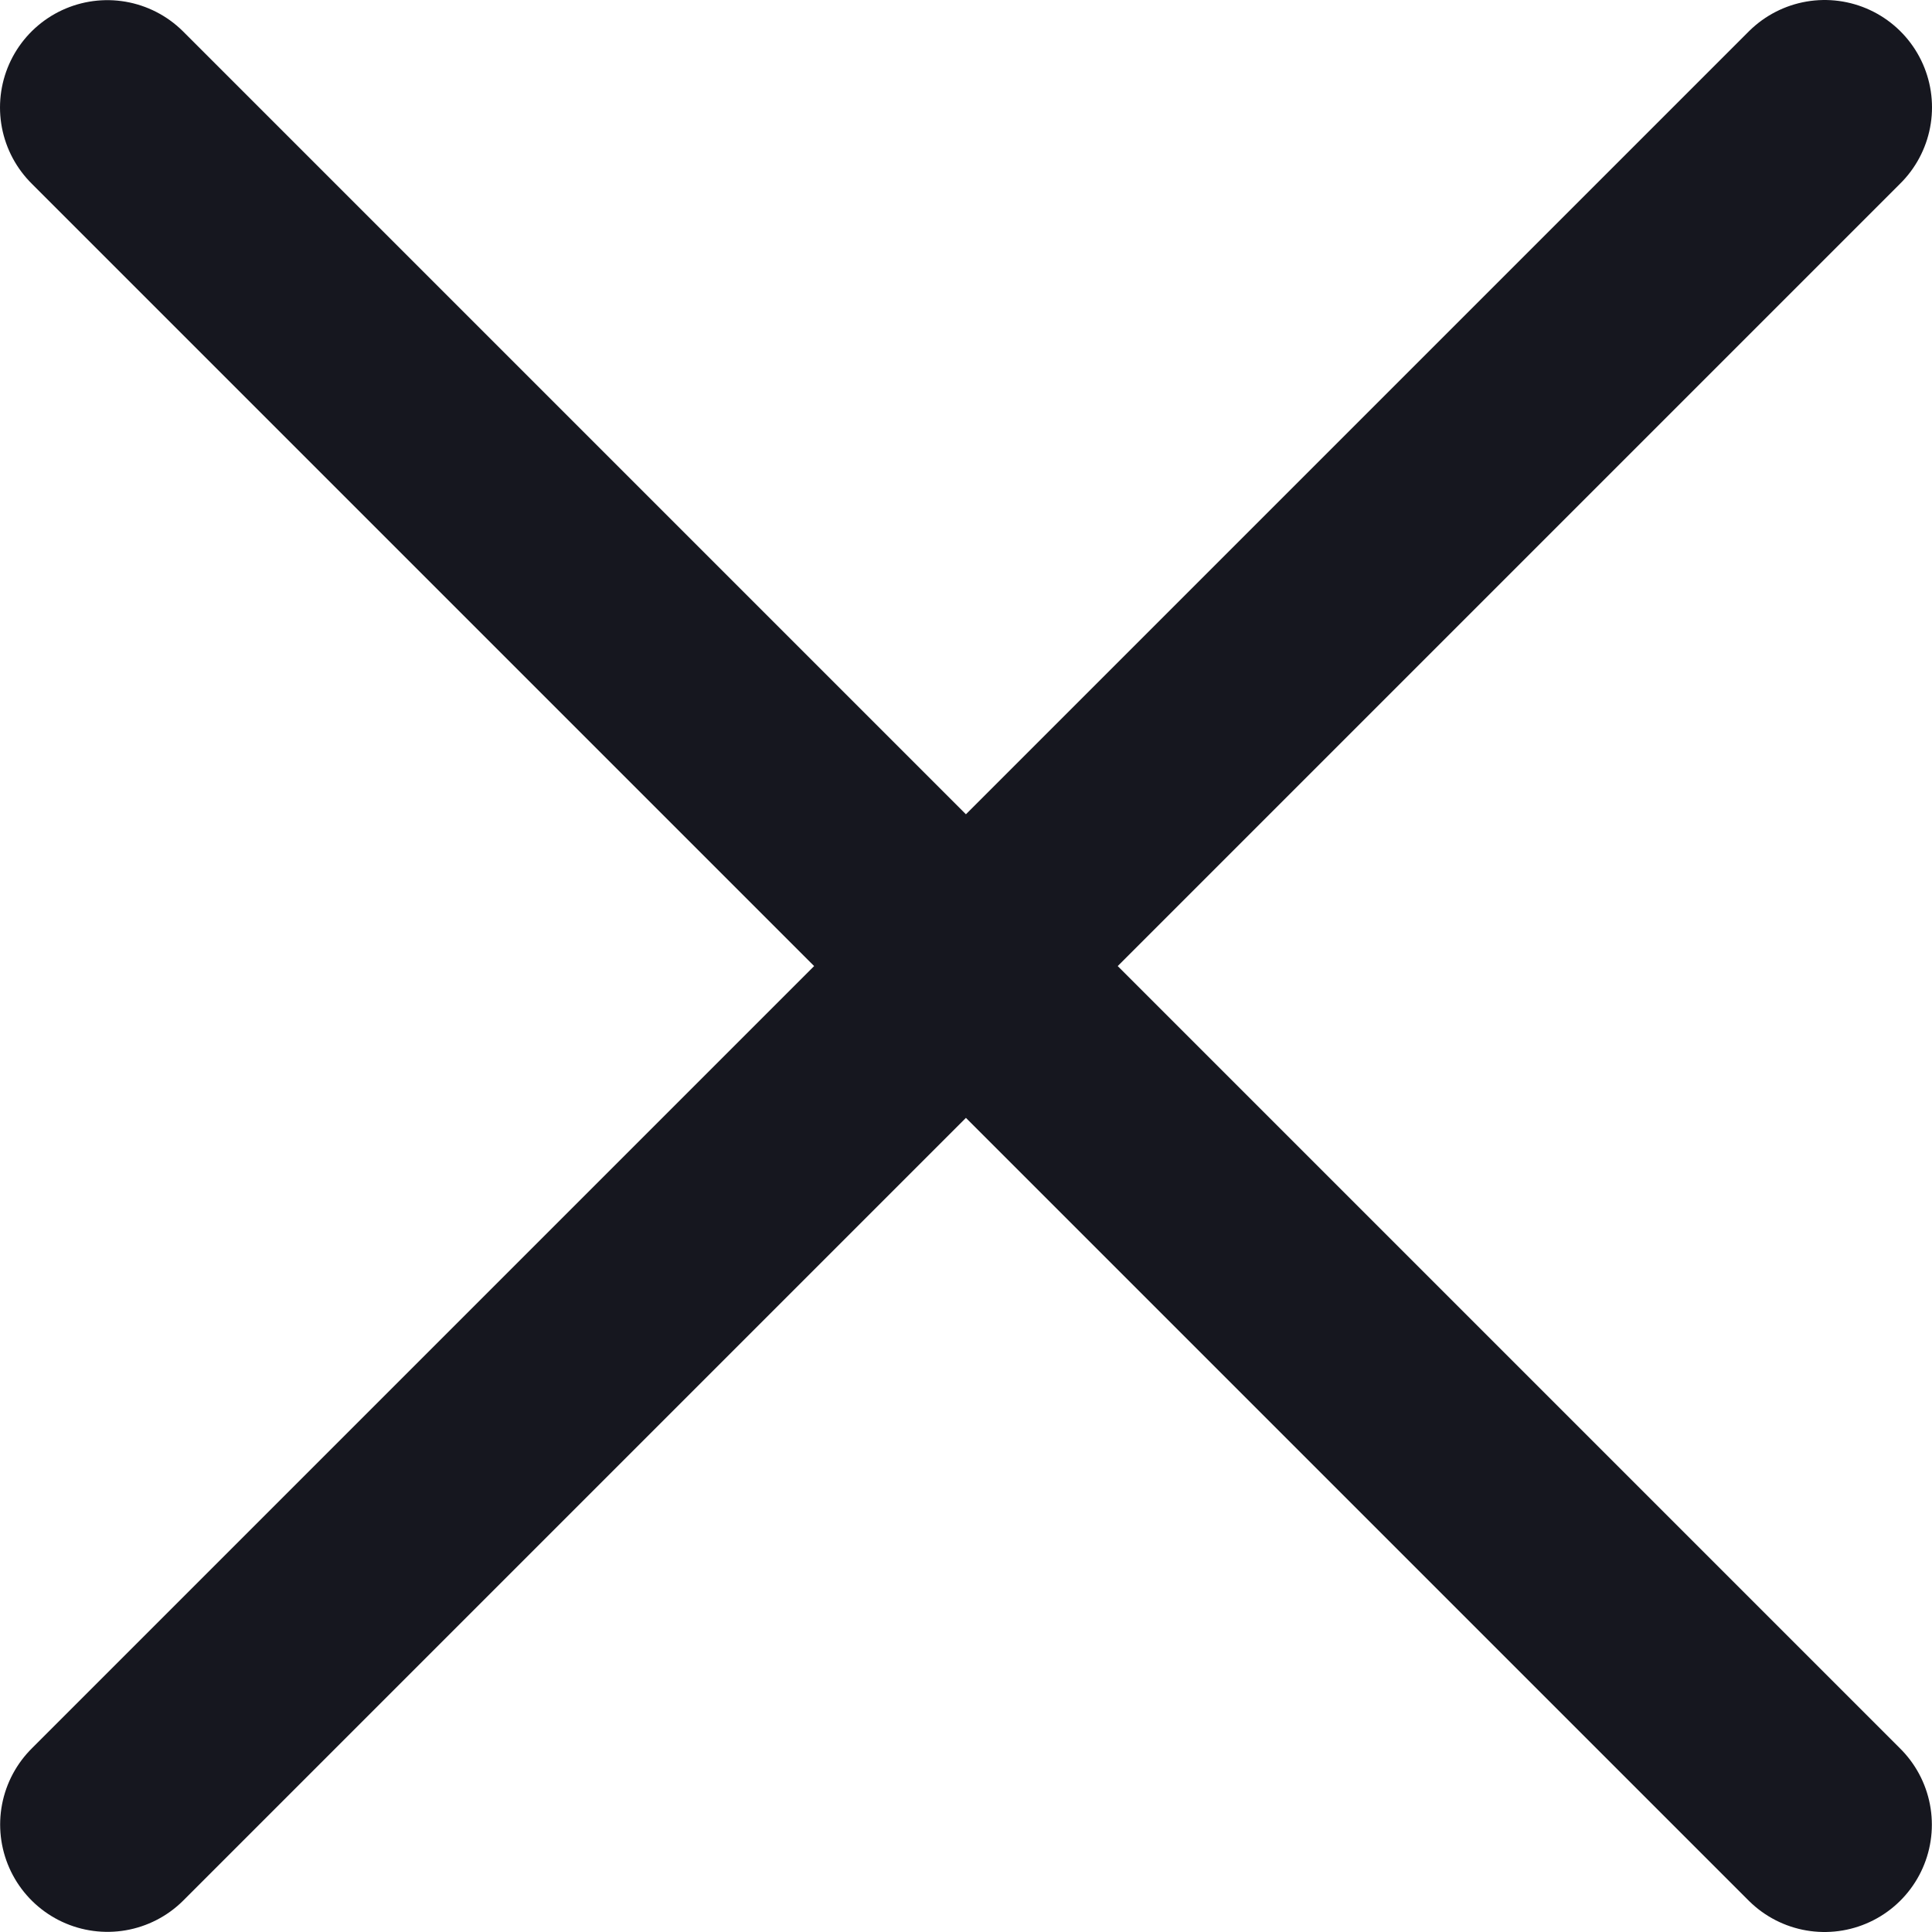
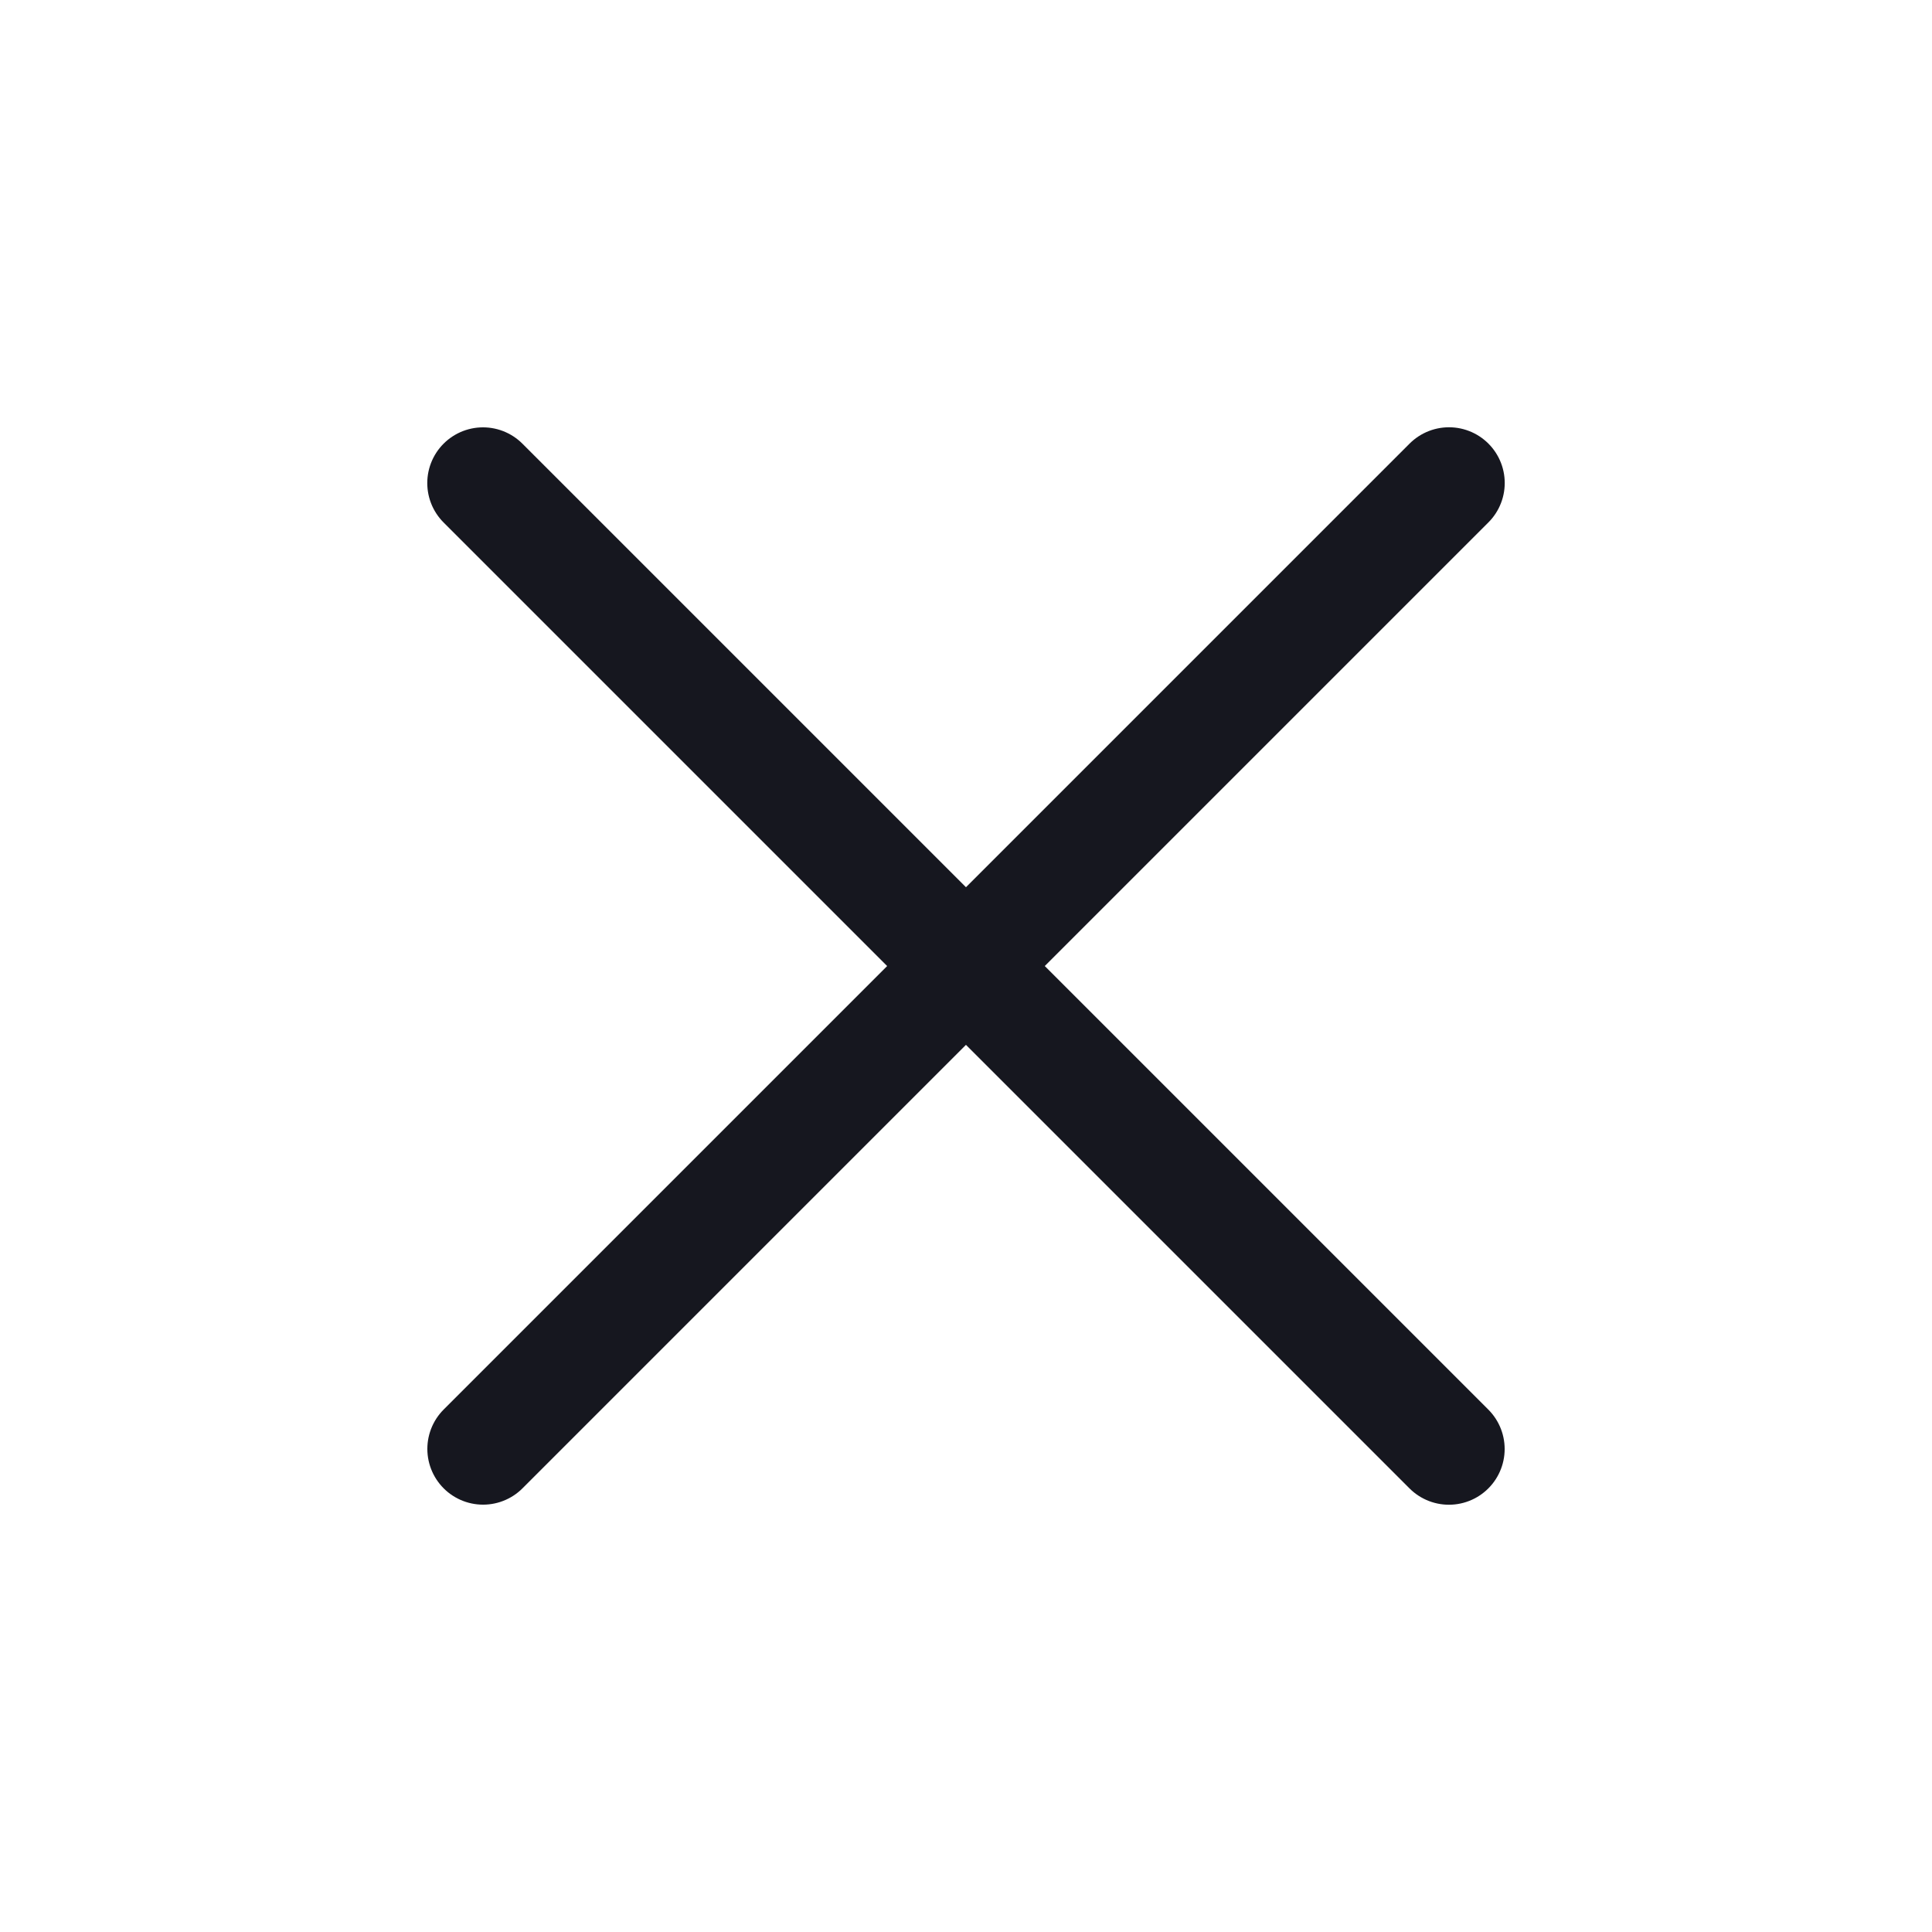
- <svg xmlns="http://www.w3.org/2000/svg" preserveAspectRatio="none" overflow="visible" style="display: block;" width="13.5" height="13.5" viewBox="0 0 13.5 13.5" fill="none">
-   <g id="elements">
-     <path id="Vector" d="M12.75 0.75L0.751 12.749M12.749 12.75L0.75 0.751" stroke="#16171F" stroke-width="1.5" stroke-linecap="round" stroke-linejoin="round" />
-   </g>
+ <svg xmlns="http://www.w3.org/2000/svg" width="26" height="26" viewBox="0 0 26 26" fill="none">
+   <path d="M19.5 6.5L6.501 19.499M19.499 19.5L6.5 6.501" stroke="#16171F" stroke-width="1.5" stroke-linecap="round" stroke-linejoin="round" />
</svg>
